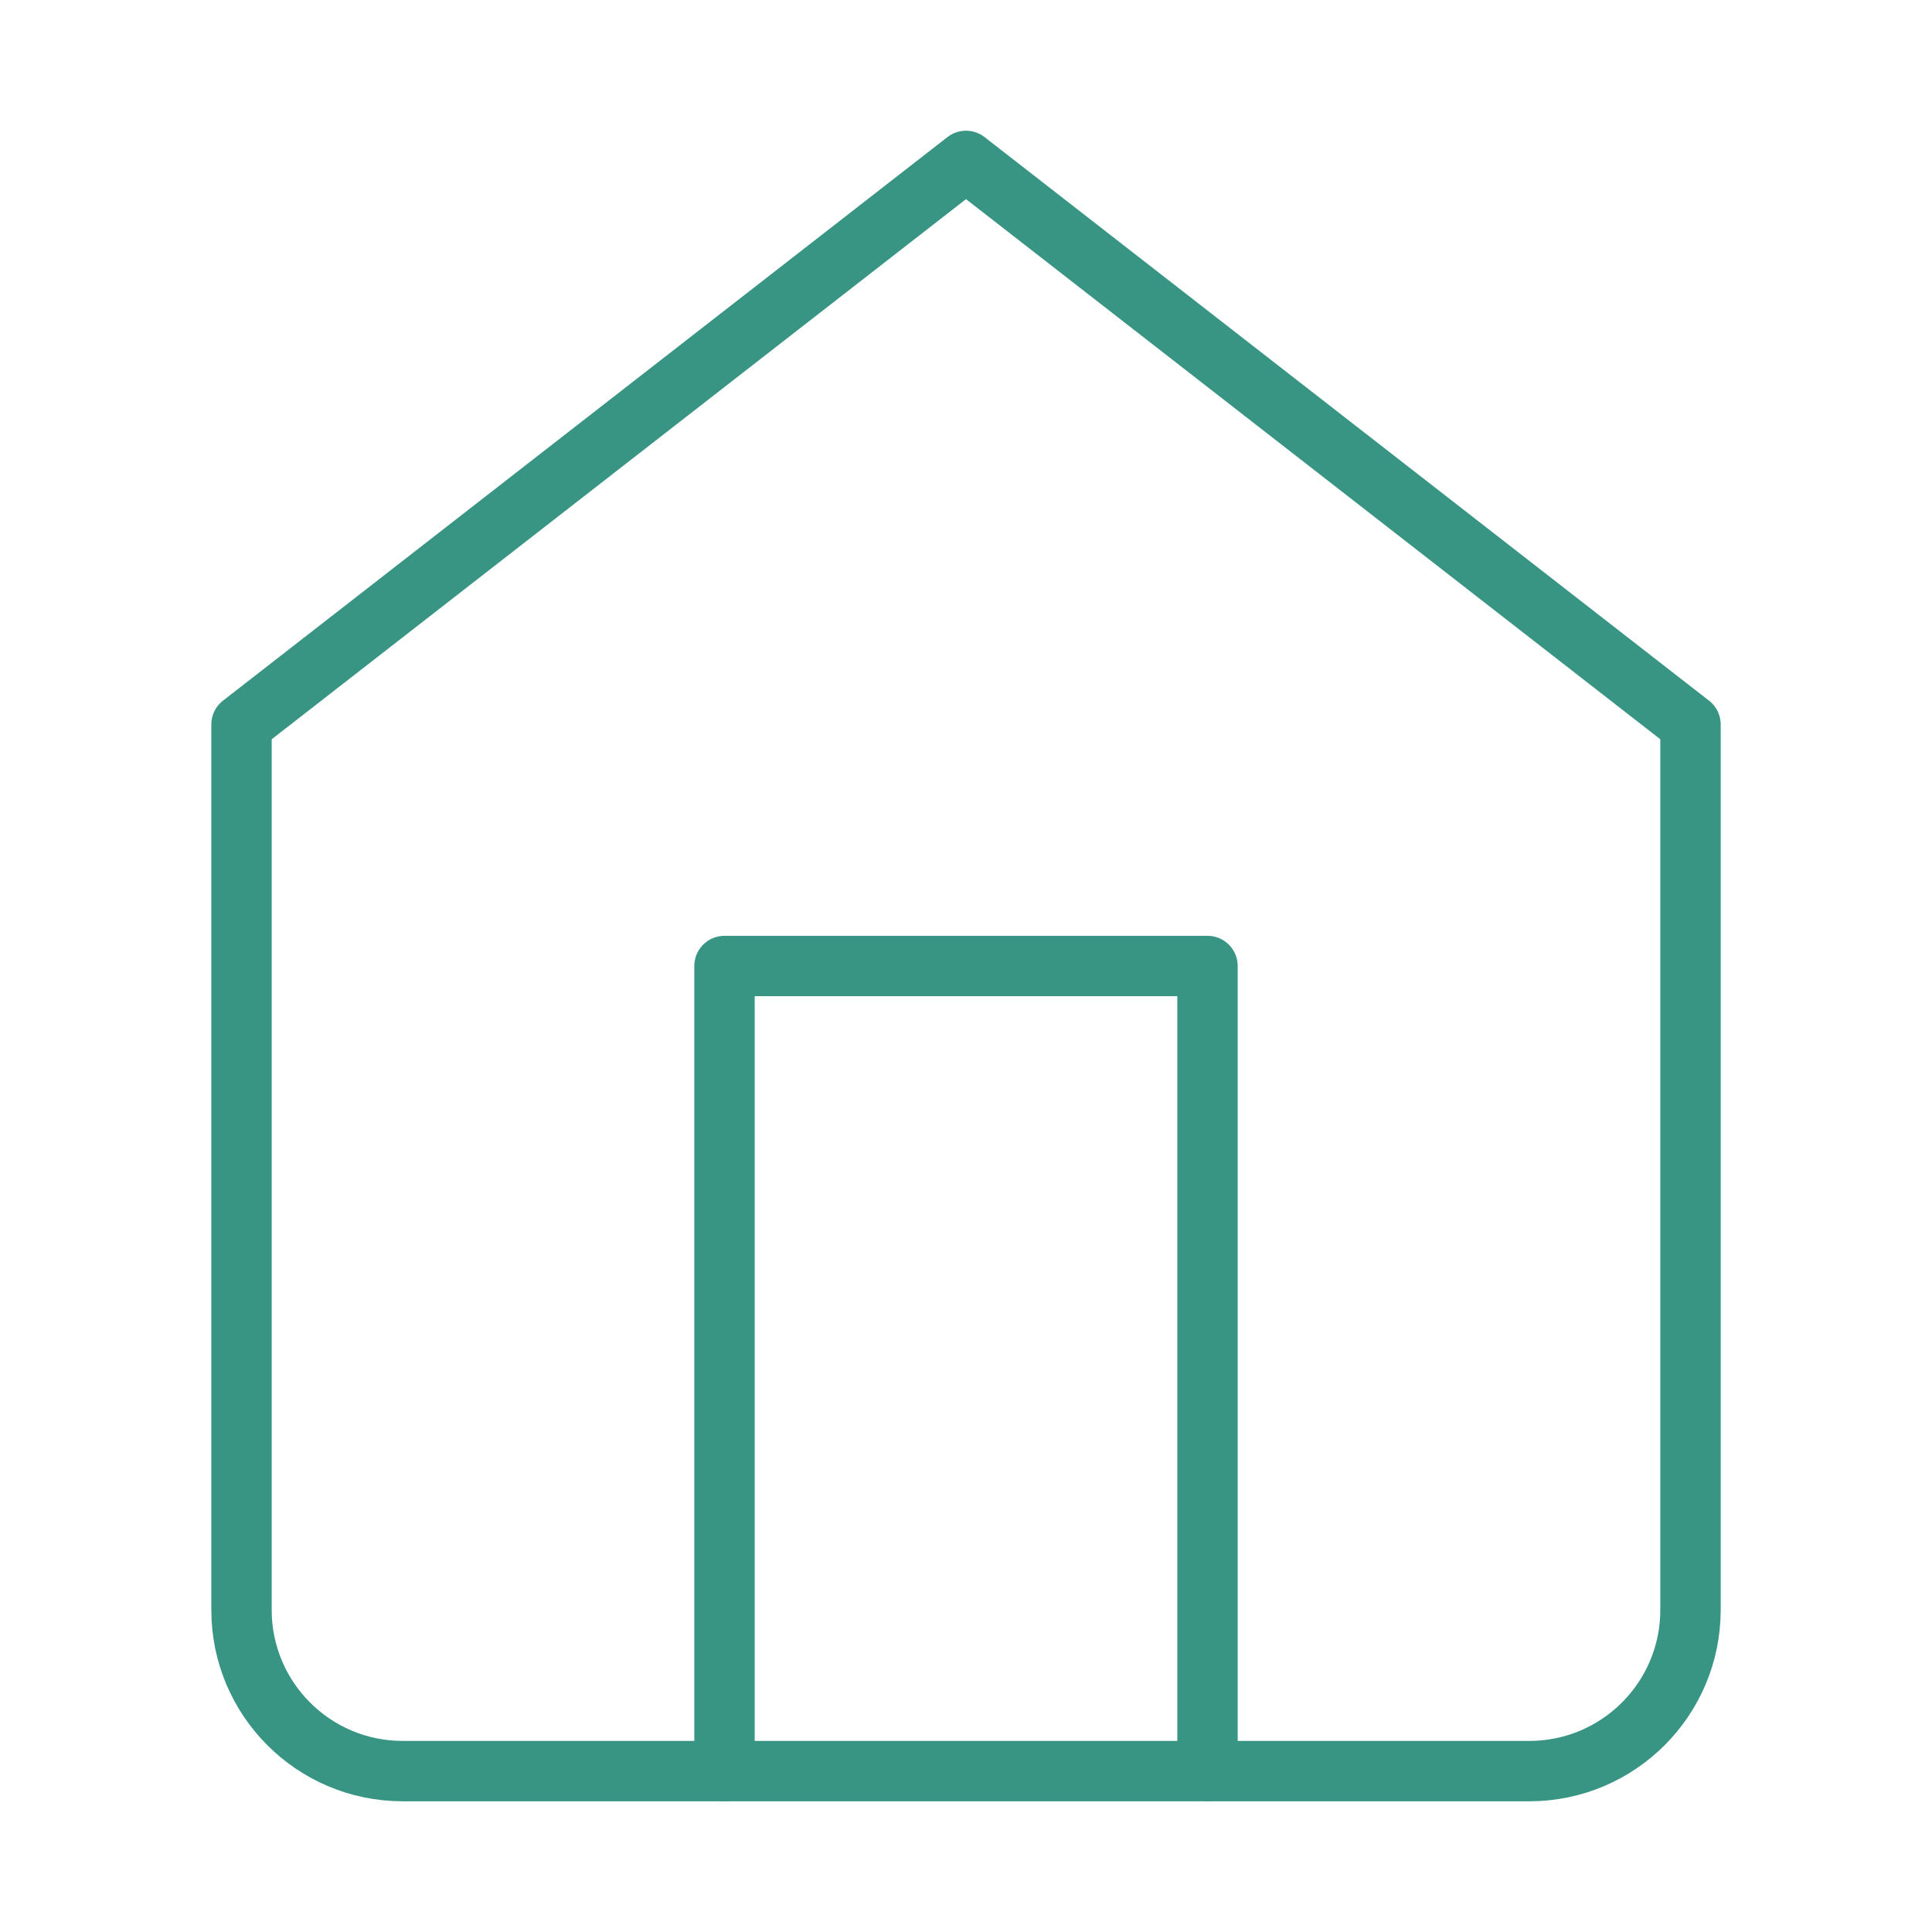
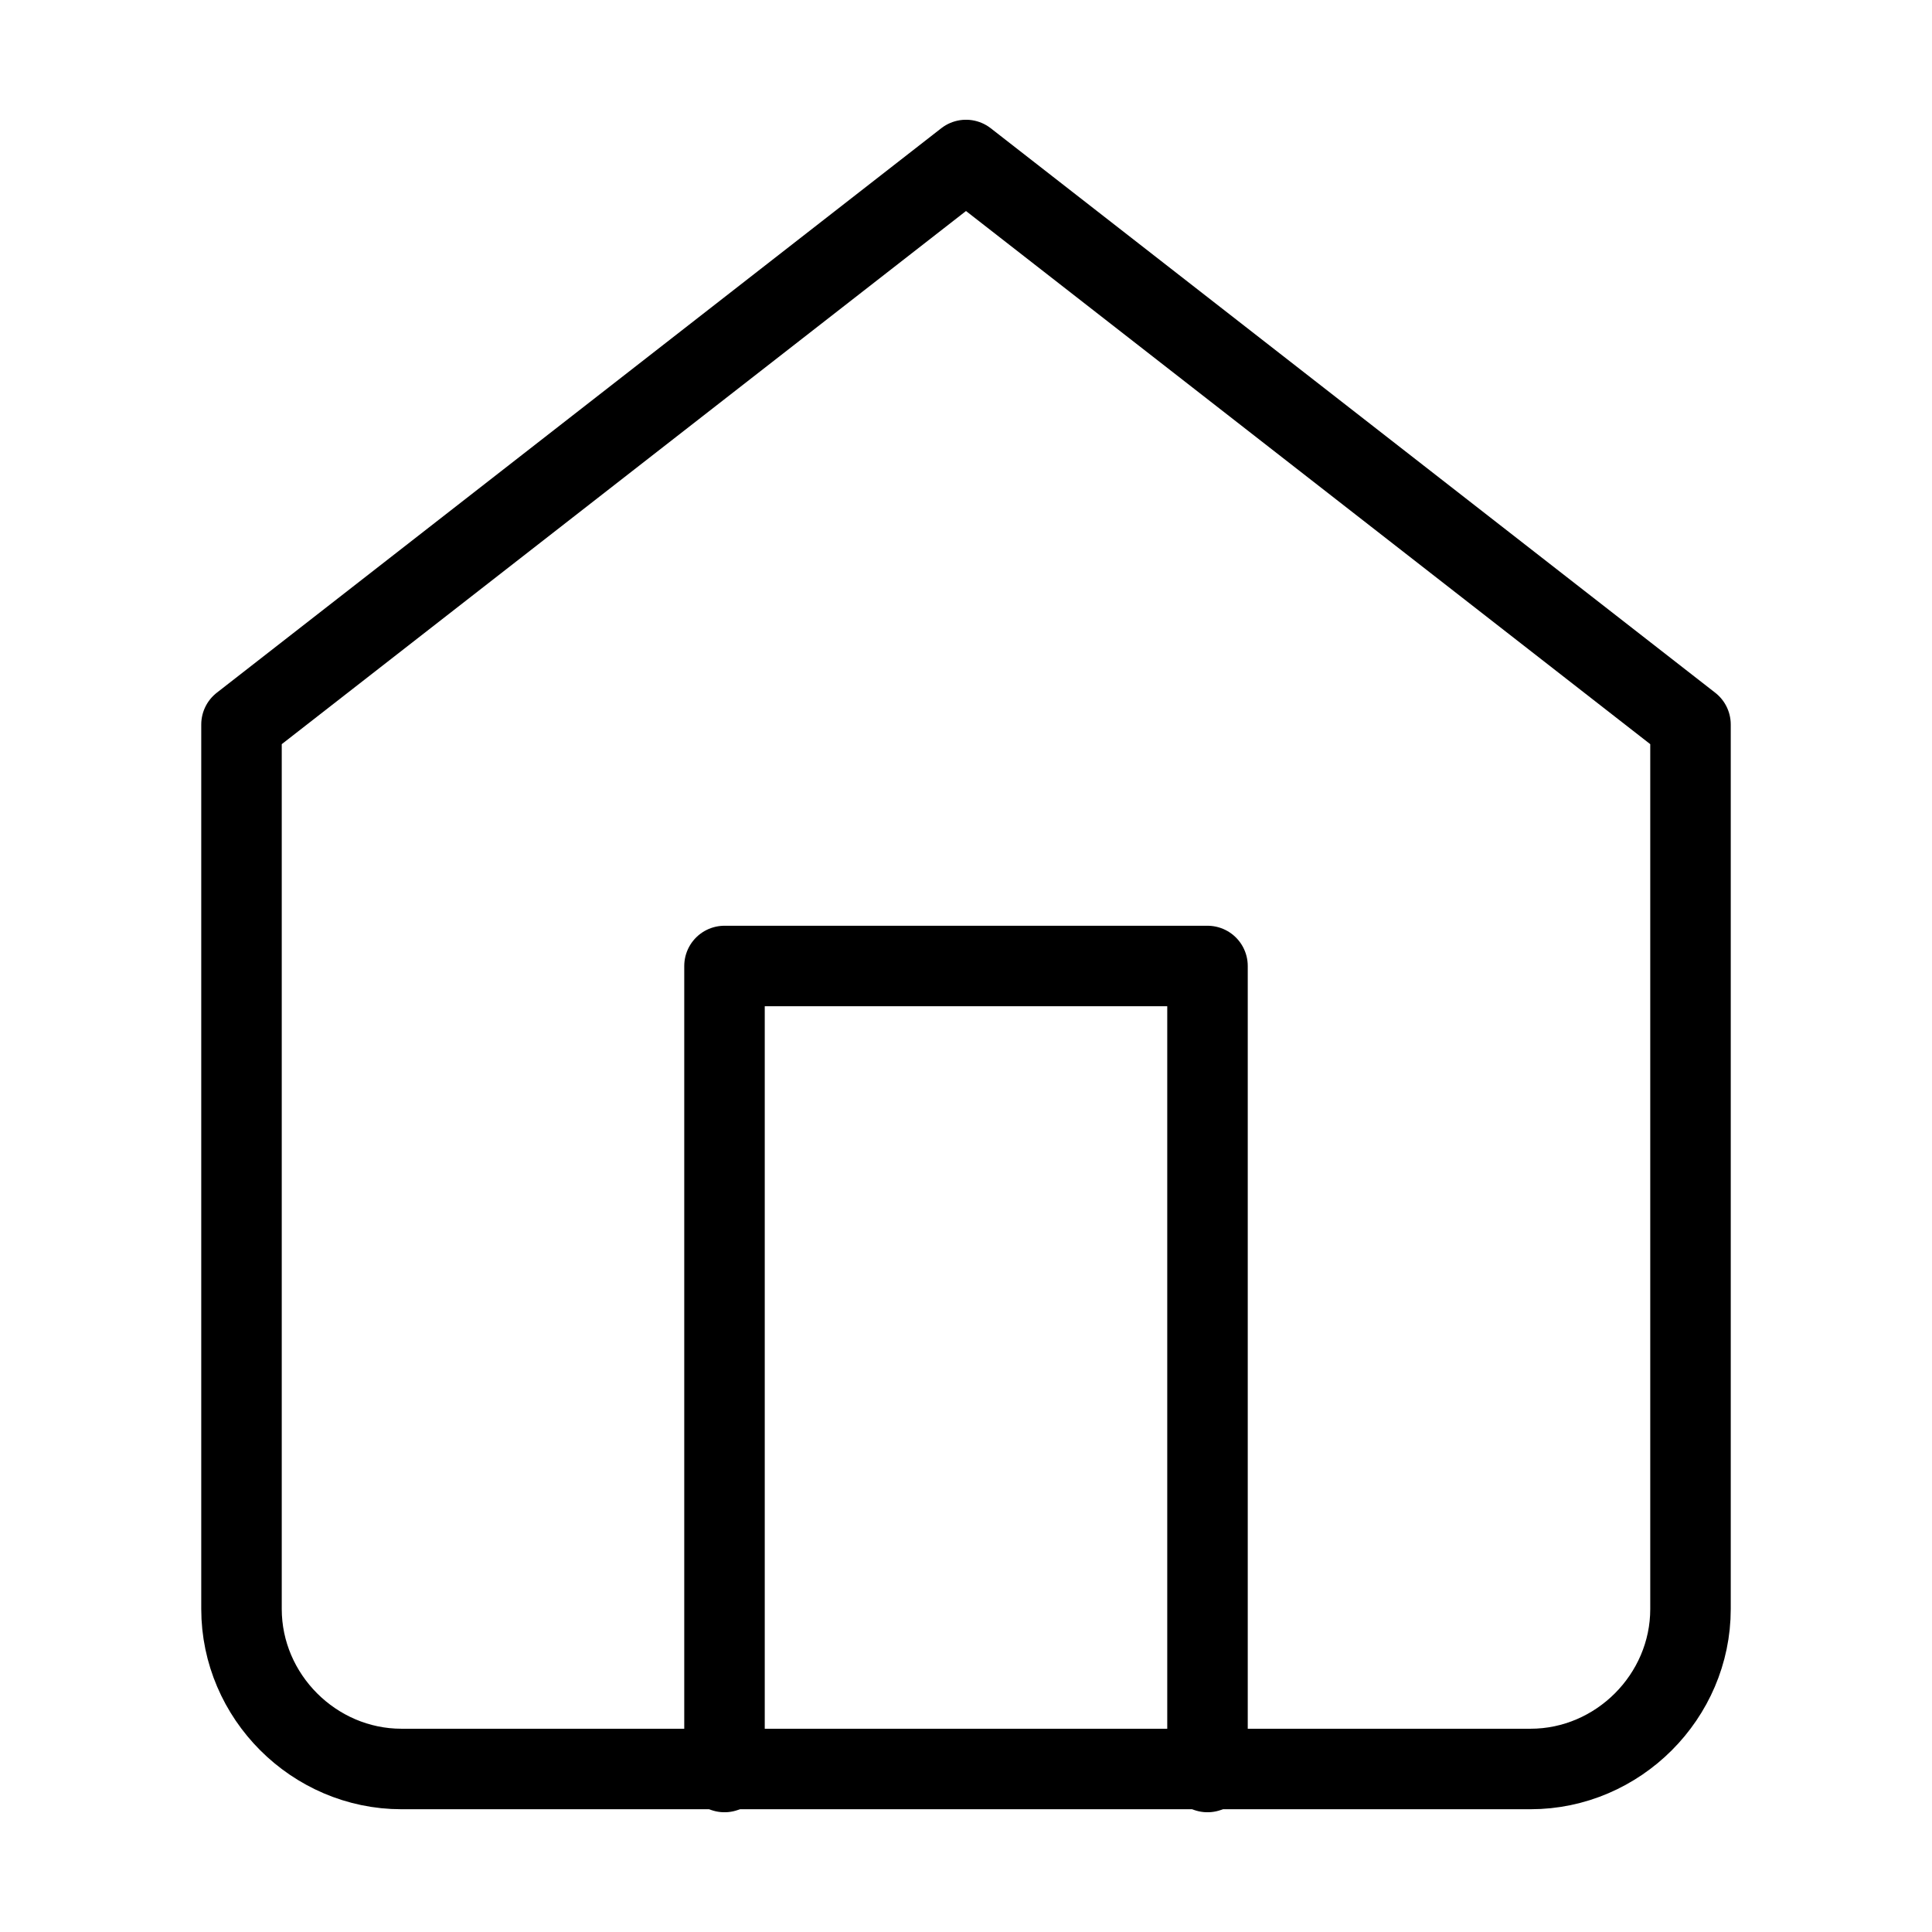
- <svg xmlns="http://www.w3.org/2000/svg" viewBox="0 0 64 64">
-   <defs>
-     <style>.cls-1{fill:none;stroke:#389583;stroke-linecap:round;stroke-linejoin:round;stroke-width:2px;}</style>
-   </defs>
-   <g id="Layer_2" data-name="Layer 2">
-     <path class="cls-1" d="M8,24,32,5.33,56,24V53.33a5.34,5.34,0,0,1-5.33,5.34H13.33A5.34,5.34,0,0,1,8,53.33Z" />
-     <polyline class="cls-1" points="24 58.67 24 32 40 32 40 58.67" />
-   </g>
+ <svg xmlns="http://www.w3.org/2000/svg" width="48" height="48" viewBox="0 0 48 48" fill="none">
+   <path d="M6 18L24 3.975L42 18V39.975C42 42.15 40.2 43.95 38.025 43.95H9.975C7.8 43.95 6 42.15 6 39.975V18Z" stroke="currentColor" stroke-width="2" stroke-linecap="round" stroke-linejoin="round" />
+   <path d="M18 44.025V24H30V44.025" stroke="currentColor" stroke-width="2" stroke-linecap="round" stroke-linejoin="round" />
</svg>
